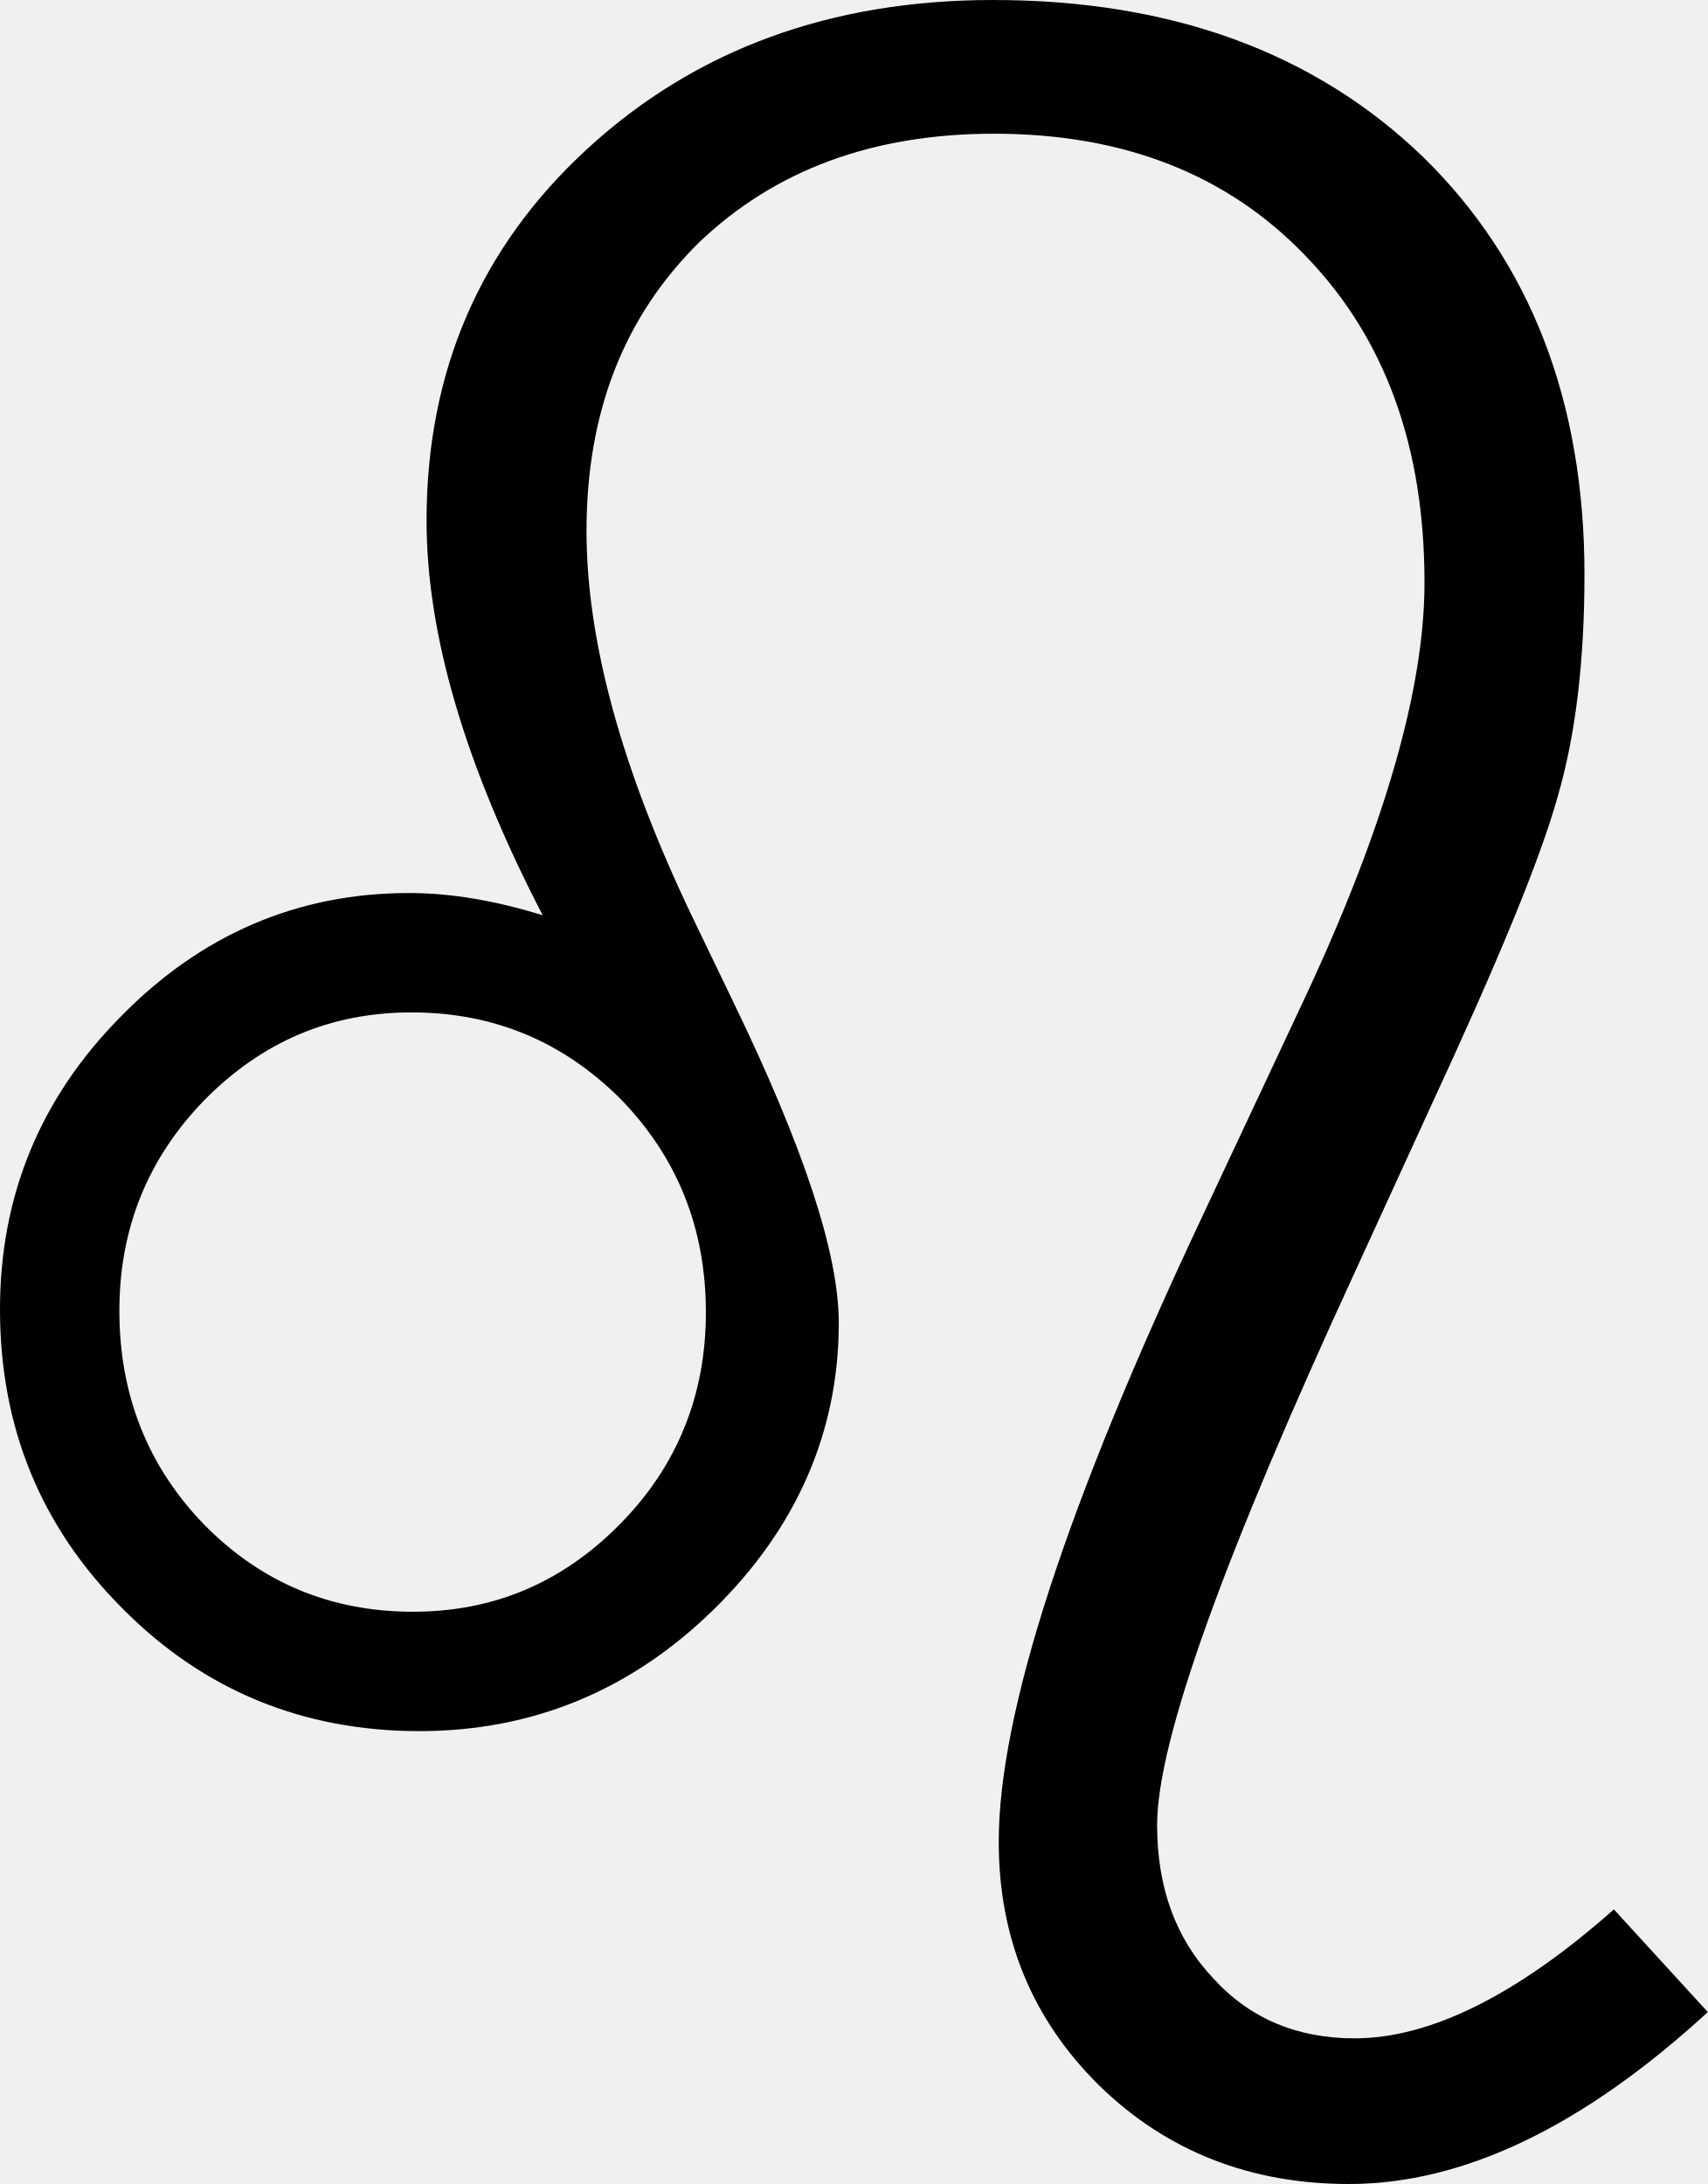
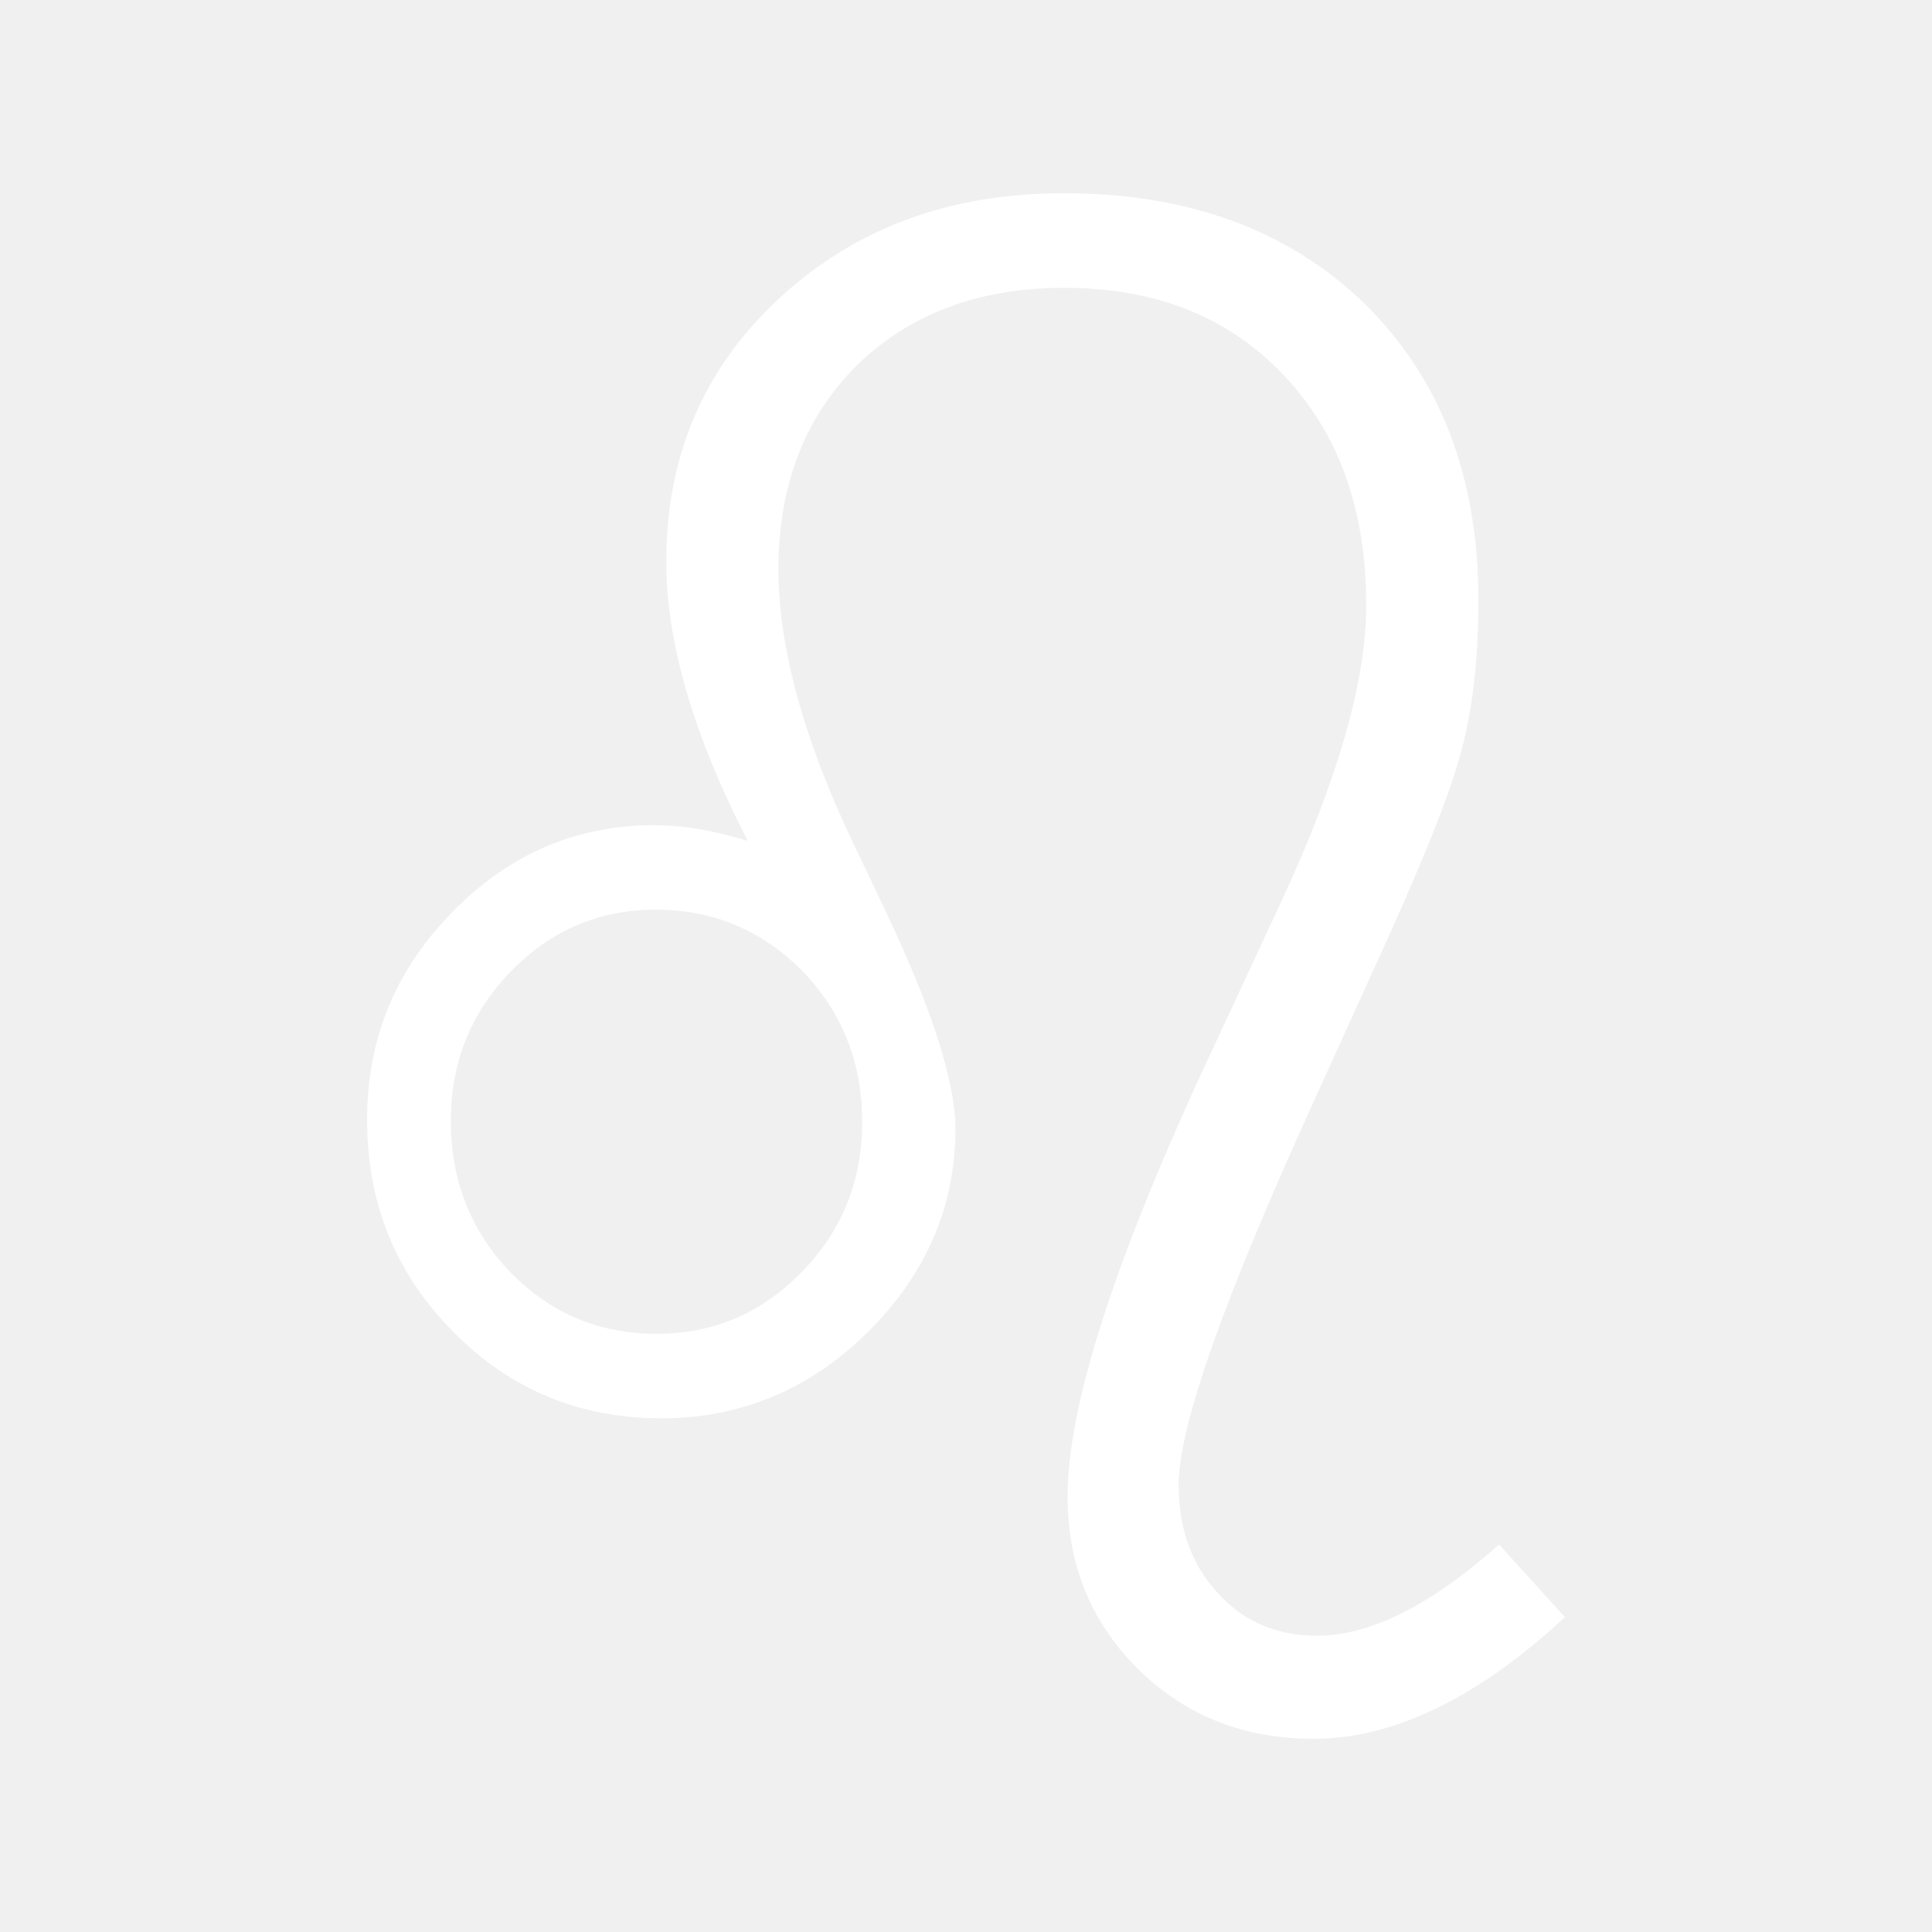
- <svg xmlns="http://www.w3.org/2000/svg" xml:space="preserve" width="147pt" height="188pt" style="shape-rendering:geometricPrecision; text-rendering:geometricPrecision; image-rendering:optimizeQuality; fill-rule:evenodd" viewBox="0 0 8268 11692" id="svg632">
+ <svg xmlns="http://www.w3.org/2000/svg" version="1.1" width="100" height="100" viewBox="0 0 4499.592 4975.319" id="svg632" xml:space="preserve" style="fill-rule:evenodd">
  <defs id="defs633">
-     <style type="text/css" id="style634">
-     .fil0 {fill:#000000}
-    </style>
+     <style type="text/css" id="style634" />
  </defs>
-   <g id="Layer 1" transform="matrix(4.260087,0,0,4.260933,-12024.51,-18381.66)">
-     <path class="fil0" d="M4866 6842c-157,144 -307,216 -451,216 -124,0 -229,-41 -314,-124 -84,-83 -126,-185 -126,-306 0,-162 85,-423 255,-784l130 -277c100,-214 150,-388 150,-521 0,-170 -49,-306 -148,-409 -99,-104 -230,-155 -393,-155 -153,0 -276,46 -371,137 -94,93 -141,213 -141,362 0,138 44,299 132,483l53 110c88,182 132,315 132,402 0,137 -53,258 -157,360 -104,102 -228,153 -370,153 -146,0 -271,-51 -373,-154 -103,-103 -154,-228 -154,-376 0,-142 50,-265 152,-368 101,-103 222,-155 362,-155 51,0 107,9 168,28 -97,-187 -146,-352 -146,-496 0,-187 67,-343 202,-467 136,-125 306,-187 510,-187 224,0 404,66 540,197 135,132 203,307 203,525 0,108 -11,202 -34,280 -22,79 -76,209 -160,390l-93 203c-166,360 -250,592 -250,698 0,78 23,142 70,192 46,51 106,76 178,76 95,0 204,-54 326,-162l118 129zm-1996 -881c0,106 36,196 107,269 71,72 158,109 262,109 102,0 188,-37 260,-110 72,-73 108,-162 108,-266 0,-106 -36,-195 -107,-268 -72,-72 -159,-109 -263,-109 -102,0 -188,37 -260,110 -71,73 -107,161 -107,265z" id="path636" />
+   <g transform="matrix(1.437417,0,0,1.45053,-3202.328,-5760.056)" id="Layer 1" style="fill:#ffffff;fill-opacity:1">
+     <path d="m 4866,6842 c -157,144 -307,216 -451,216 -124,0 -229,-41 -314,-124 -84,-83 -126,-185 -126,-306 0,-162 85,-423 255,-784 l 130,-277 c 100,-214 150,-388 150,-521 0,-170 -49,-306 -148,-409 -99,-104 -230,-155 -393,-155 -153,0 -276,46 -371,137 -94,93 -141,213 -141,362 0,138 44,299 132,483 l 53,110 c 88,182 132,315 132,402 0,137 -53,258 -157,360 -104,102 -228,153 -370,153 -146,0 -271,-51 -373,-154 -103,-103 -154,-228 -154,-376 0,-142 50,-265 152,-368 101,-103 222,-155 362,-155 51,0 107,9 168,28 -97,-187 -146,-352 -146,-496 0,-187 67,-343 202,-467 136,-125 306,-187 510,-187 224,0 404,66 540,197 135,132 203,307 203,525 0,108 -11,202 -34,280 -22,79 -76,209 -160,390 l -93,203 c -166,360 -250,592 -250,698 0,78 23,142 70,192 46,51 106,76 178,76 95,0 204,-54 326,-162 l 118,129 z M 2870,5961 c 0,106 36,196 107,269 71,72 158,109 262,109 102,0 188,-37 260,-110 72,-73 108,-162 108,-266 0,-106 -36,-195 -107,-268 -72,-72 -159,-109 -263,-109 -102,0 -188,37 -260,110 -71,73 -107,161 -107,265 z" id="path636" style="fill:#ffffff;fill-opacity:1" />
  </g>
</svg>
